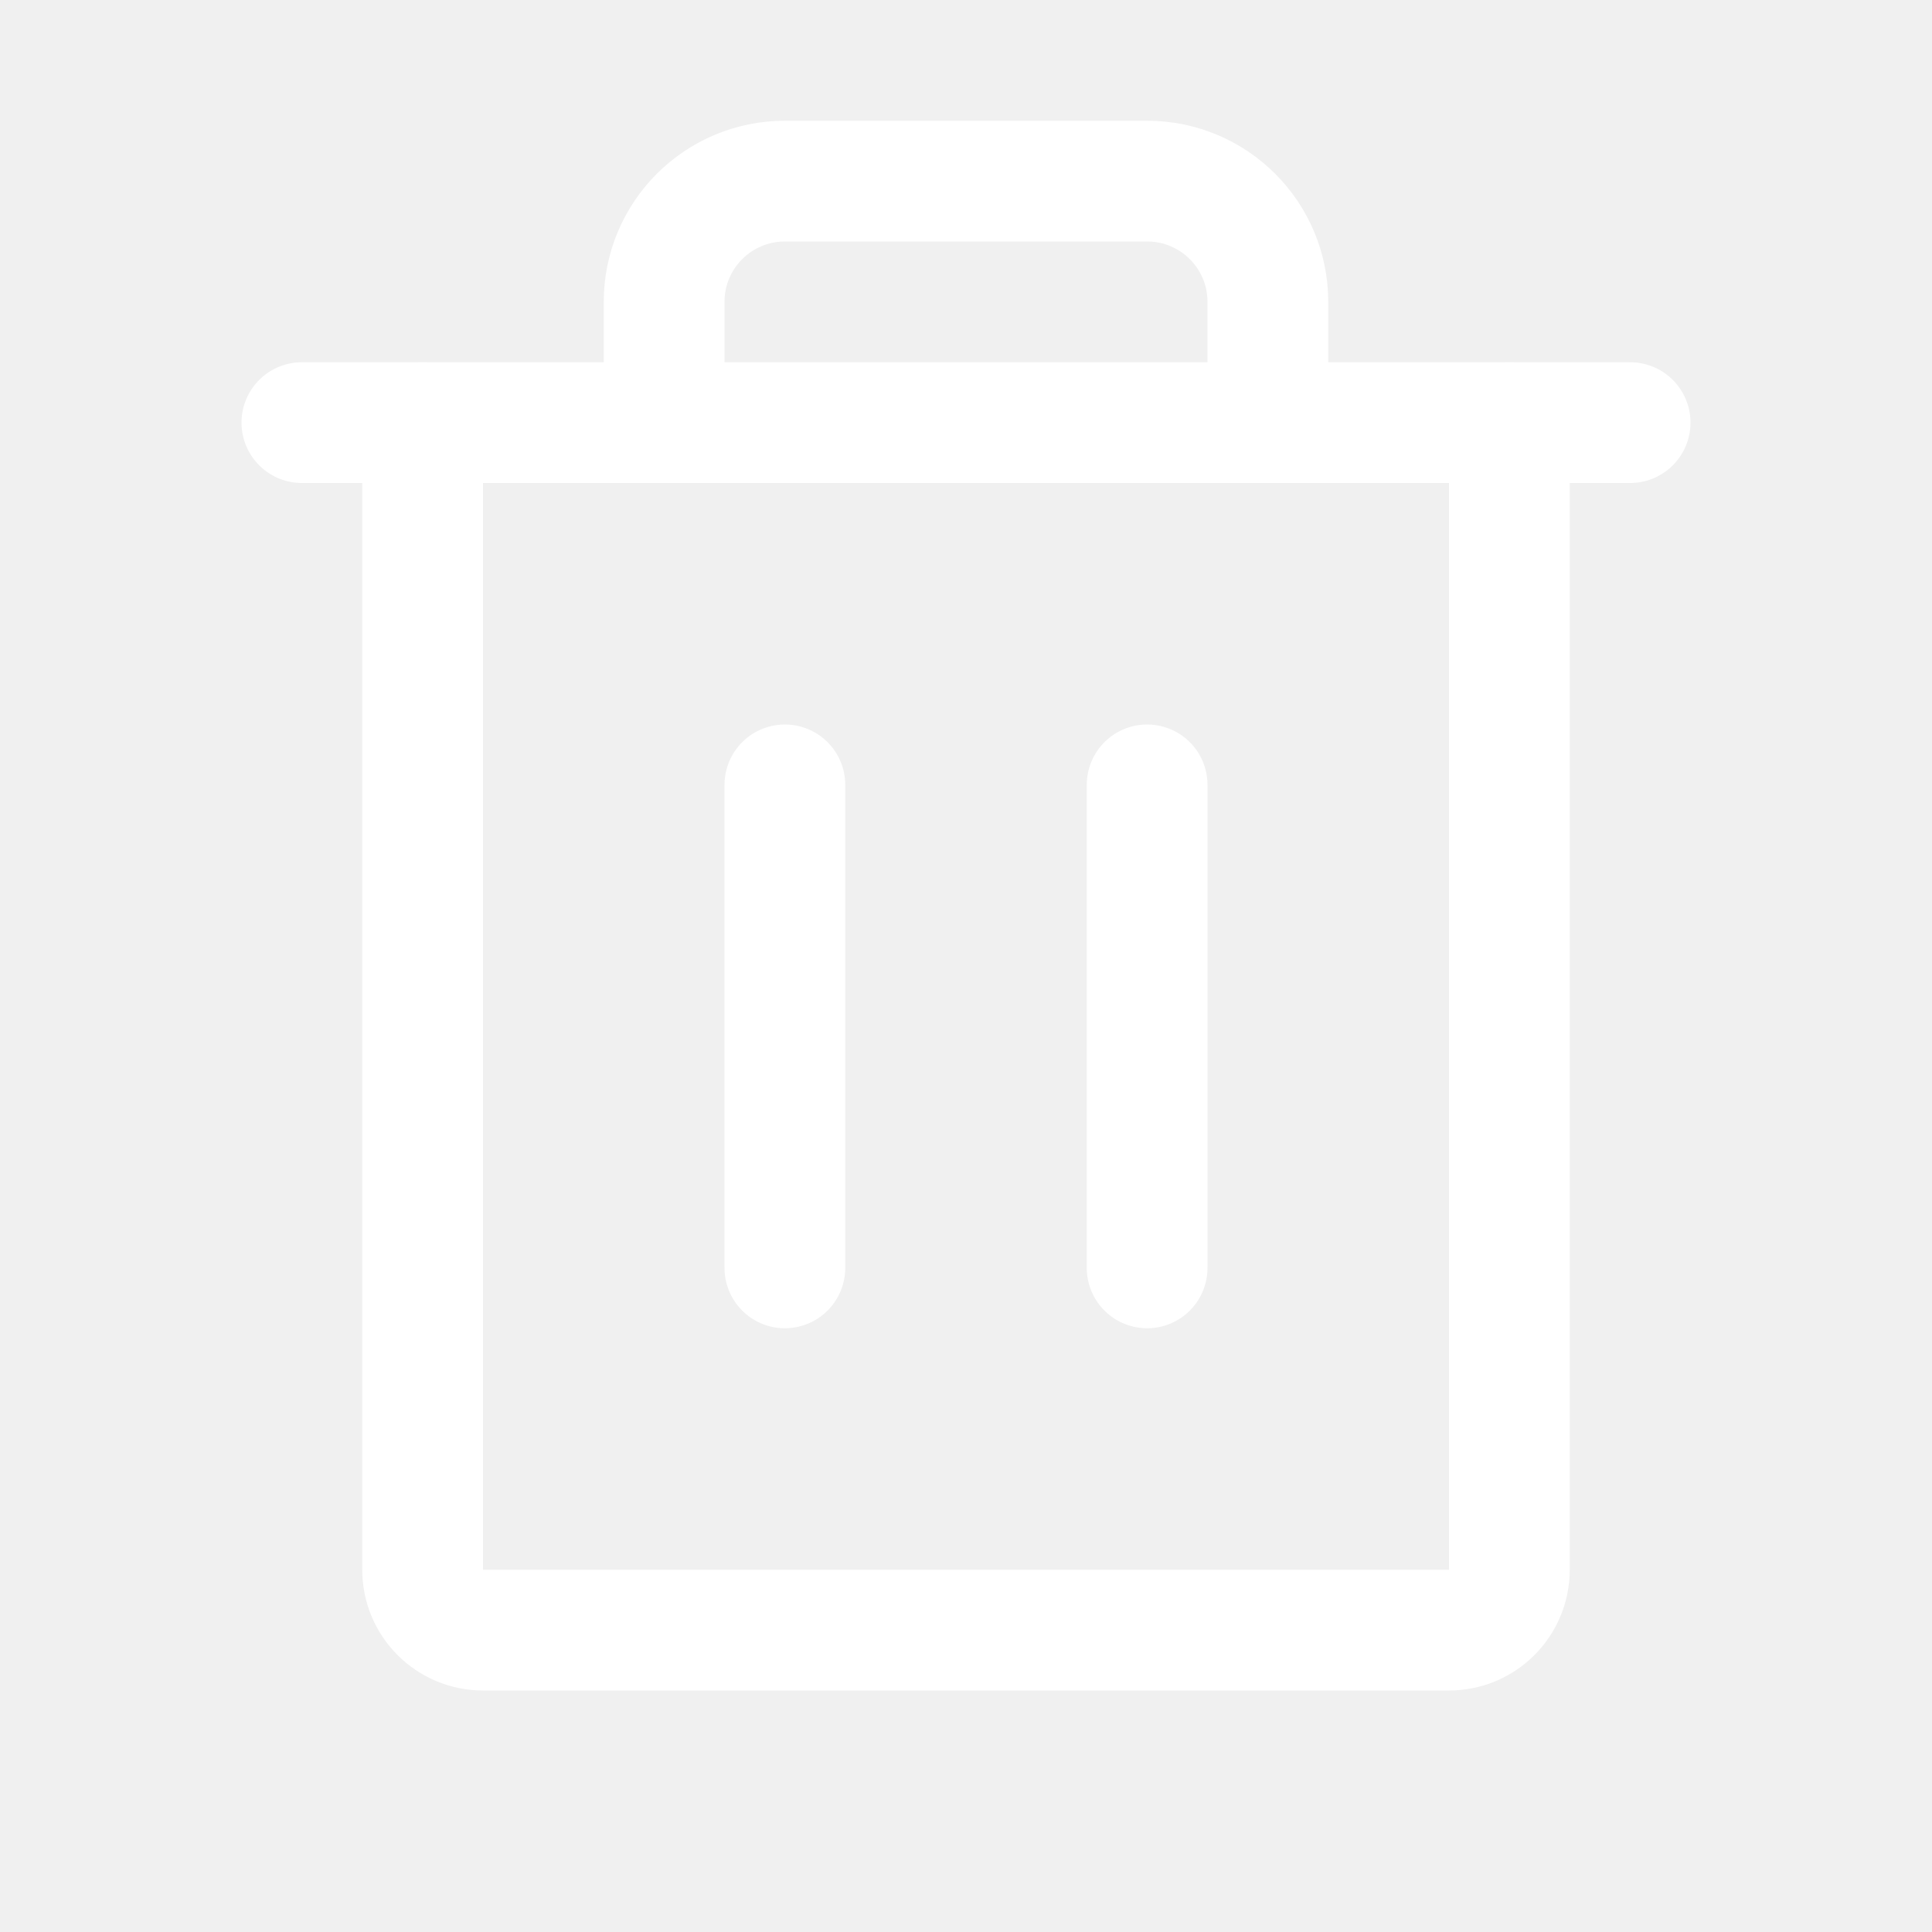
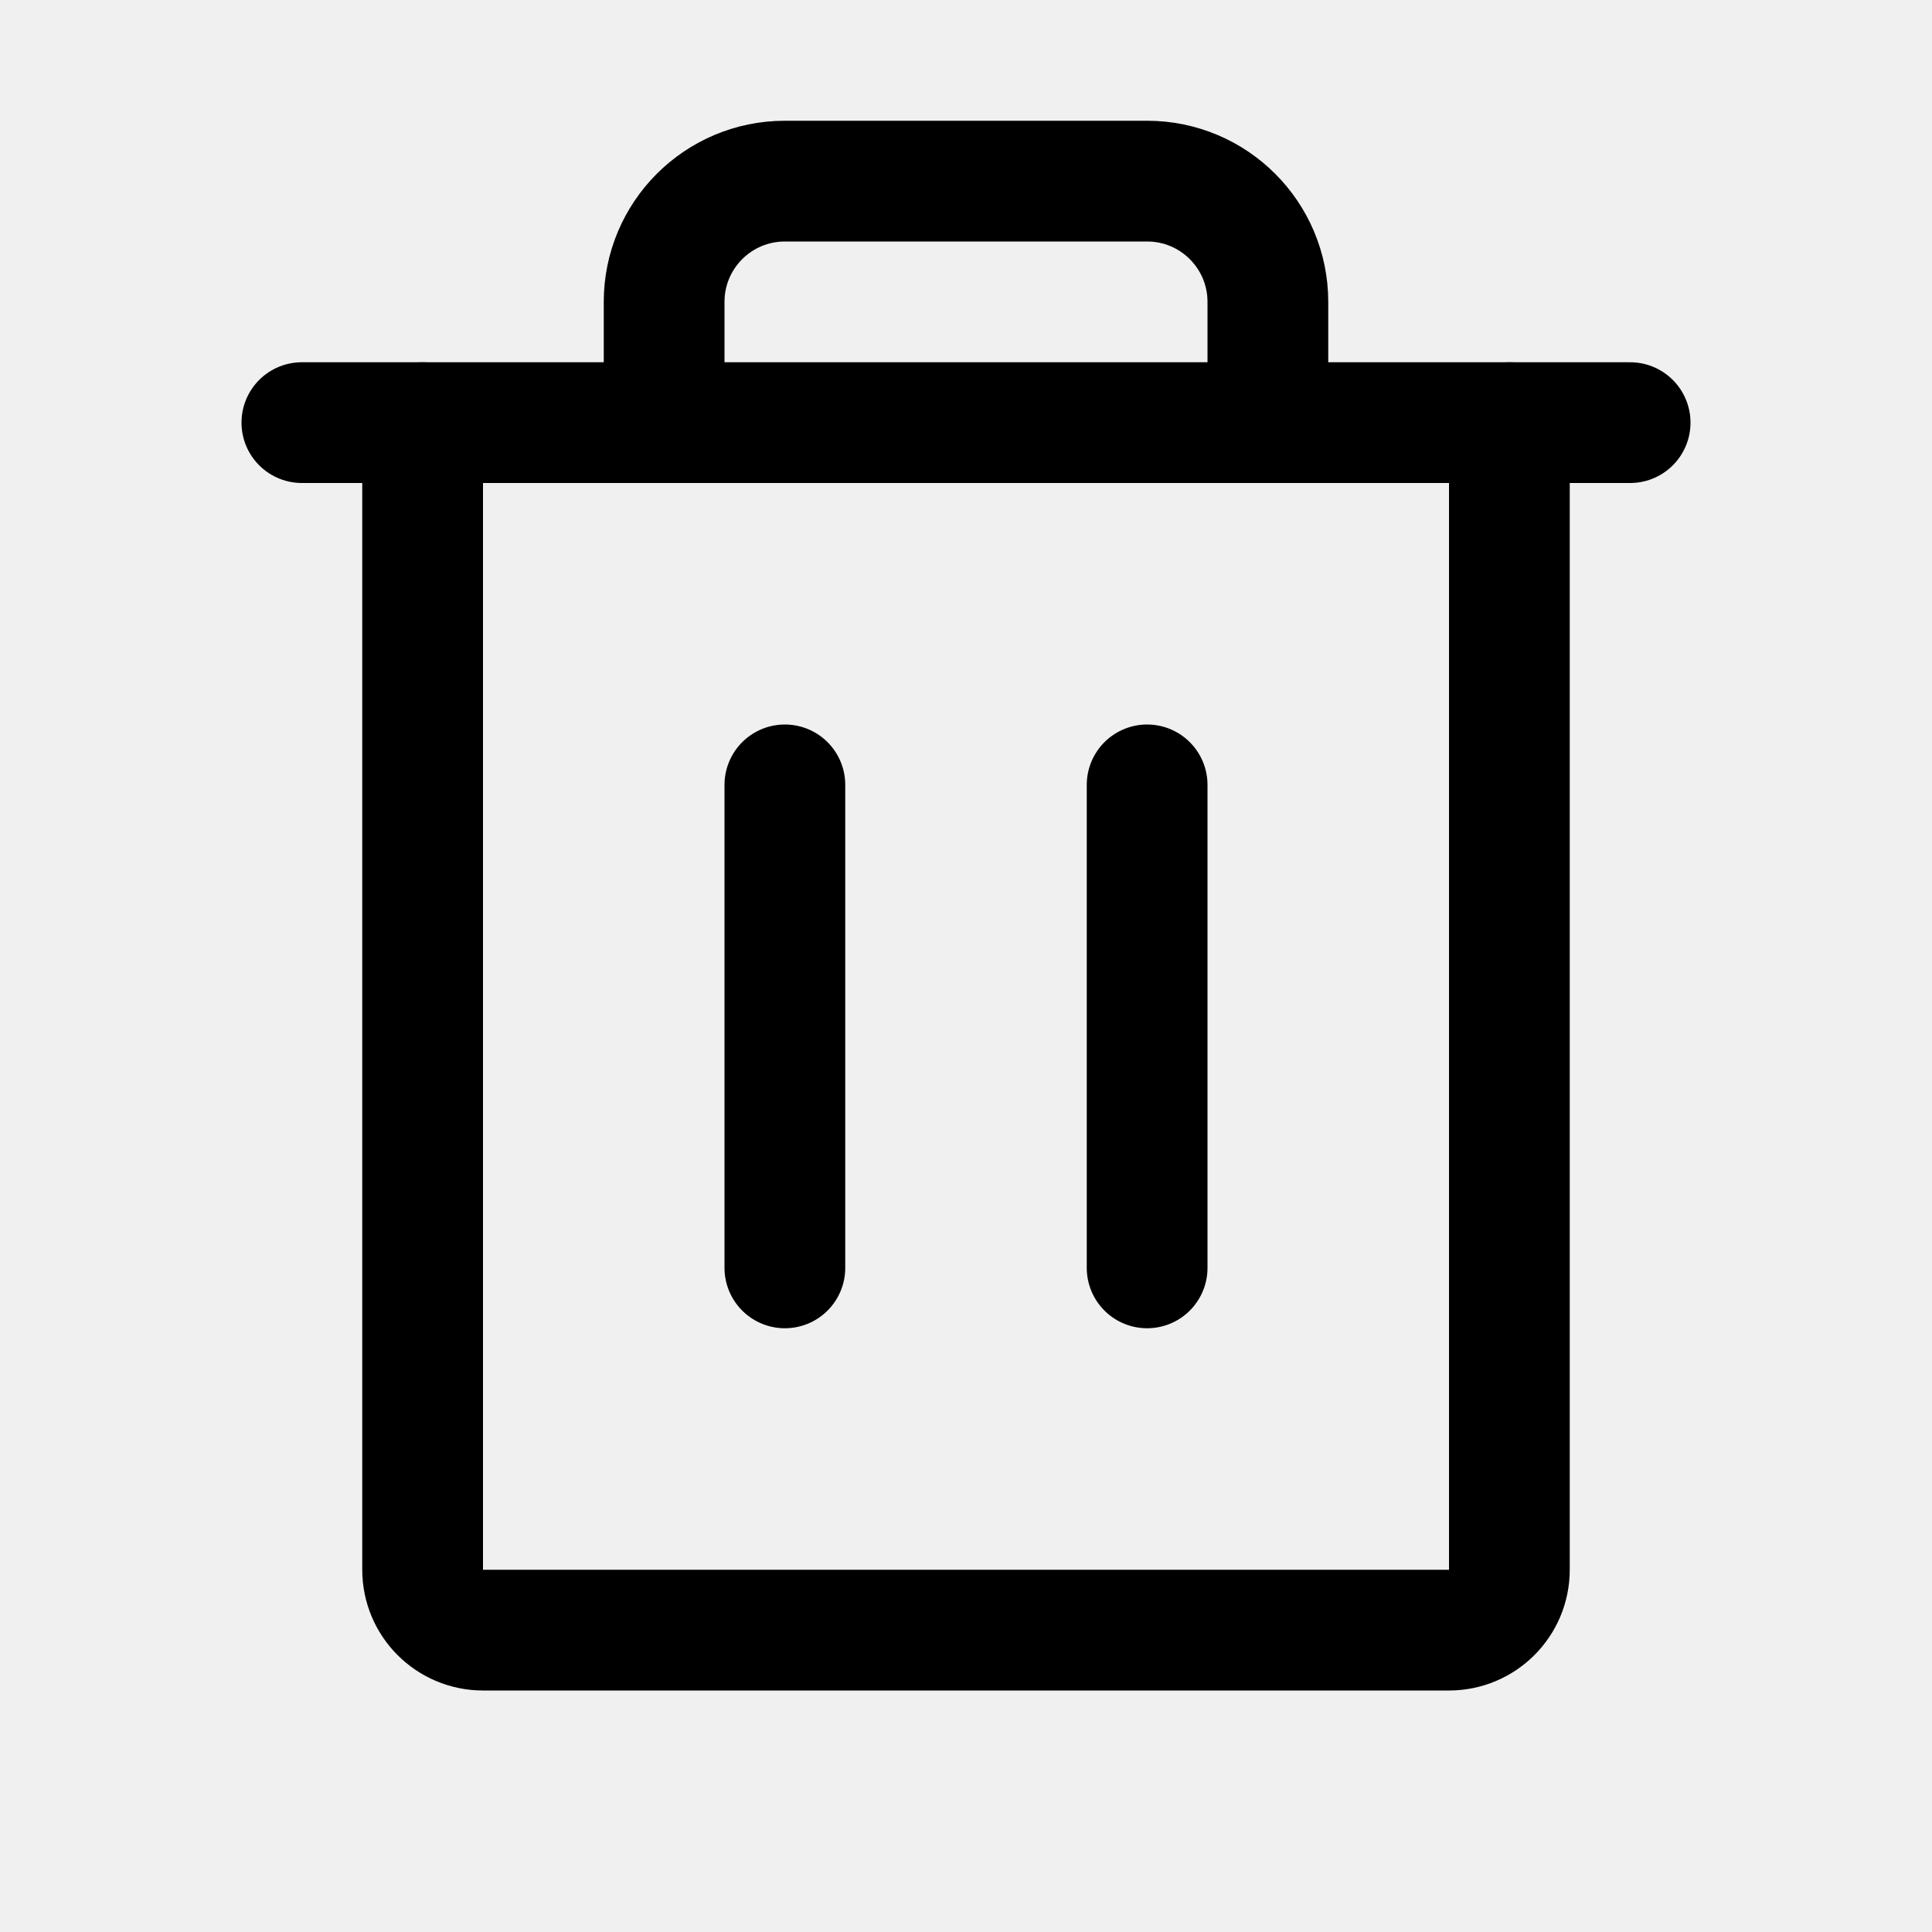
<svg xmlns="http://www.w3.org/2000/svg" viewBox="0 0 256 256">
  <rect width="256" height="256" fill="none" />
-   <line x1="216" y1="56" x2="40" y2="56" fill="none" stroke="#FFFFFF" stroke-linecap="round" stroke-linejoin="round" stroke-width="16" />
-   <line x1="104" y1="104" x2="104" y2="168" fill="none" stroke="#FFFFFF" stroke-linecap="round" stroke-linejoin="round" stroke-width="16" />
-   <line x1="152" y1="104" x2="152" y2="168" fill="none" stroke="#FFFFFF" stroke-linecap="round" stroke-linejoin="round" stroke-width="16" />
-   <path d="M200,56V208a8,8,0,0,1-8,8H64a8,8,0,0,1-8-8V56" fill="none" stroke="#FFFFFF" stroke-linecap="round" stroke-linejoin="round" stroke-width="16" />
-   <path d="M168,56V40a16,16,0,0,0-16-16H104A16,16,0,0,0,88,40V56" fill="none" stroke="#FFFFFF" stroke-linecap="round" stroke-linejoin="round" stroke-width="16" />
+   <line x1="216" y1="56" x2="40" y2="56" fill="none" stroke="currentColor" stroke-linecap="round" stroke-linejoin="round" stroke-width="16" />
+   <line x1="104" y1="104" x2="104" y2="168" fill="none" stroke="currentColor" stroke-linecap="round" stroke-linejoin="round" stroke-width="16" />
+   <line x1="152" y1="104" x2="152" y2="168" fill="none" stroke="currentColor" stroke-linecap="round" stroke-linejoin="round" stroke-width="16" />
+   <path d="M200,56V208a8,8,0,0,1-8,8H64a8,8,0,0,1-8-8V56" fill="none" stroke="currentColor" stroke-linecap="round" stroke-linejoin="round" stroke-width="16" />
+   <path d="M168,56V40a16,16,0,0,0-16-16H104A16,16,0,0,0,88,40V56" fill="none" stroke="currentColor" stroke-linecap="round" stroke-linejoin="round" stroke-width="16" />
</svg>
